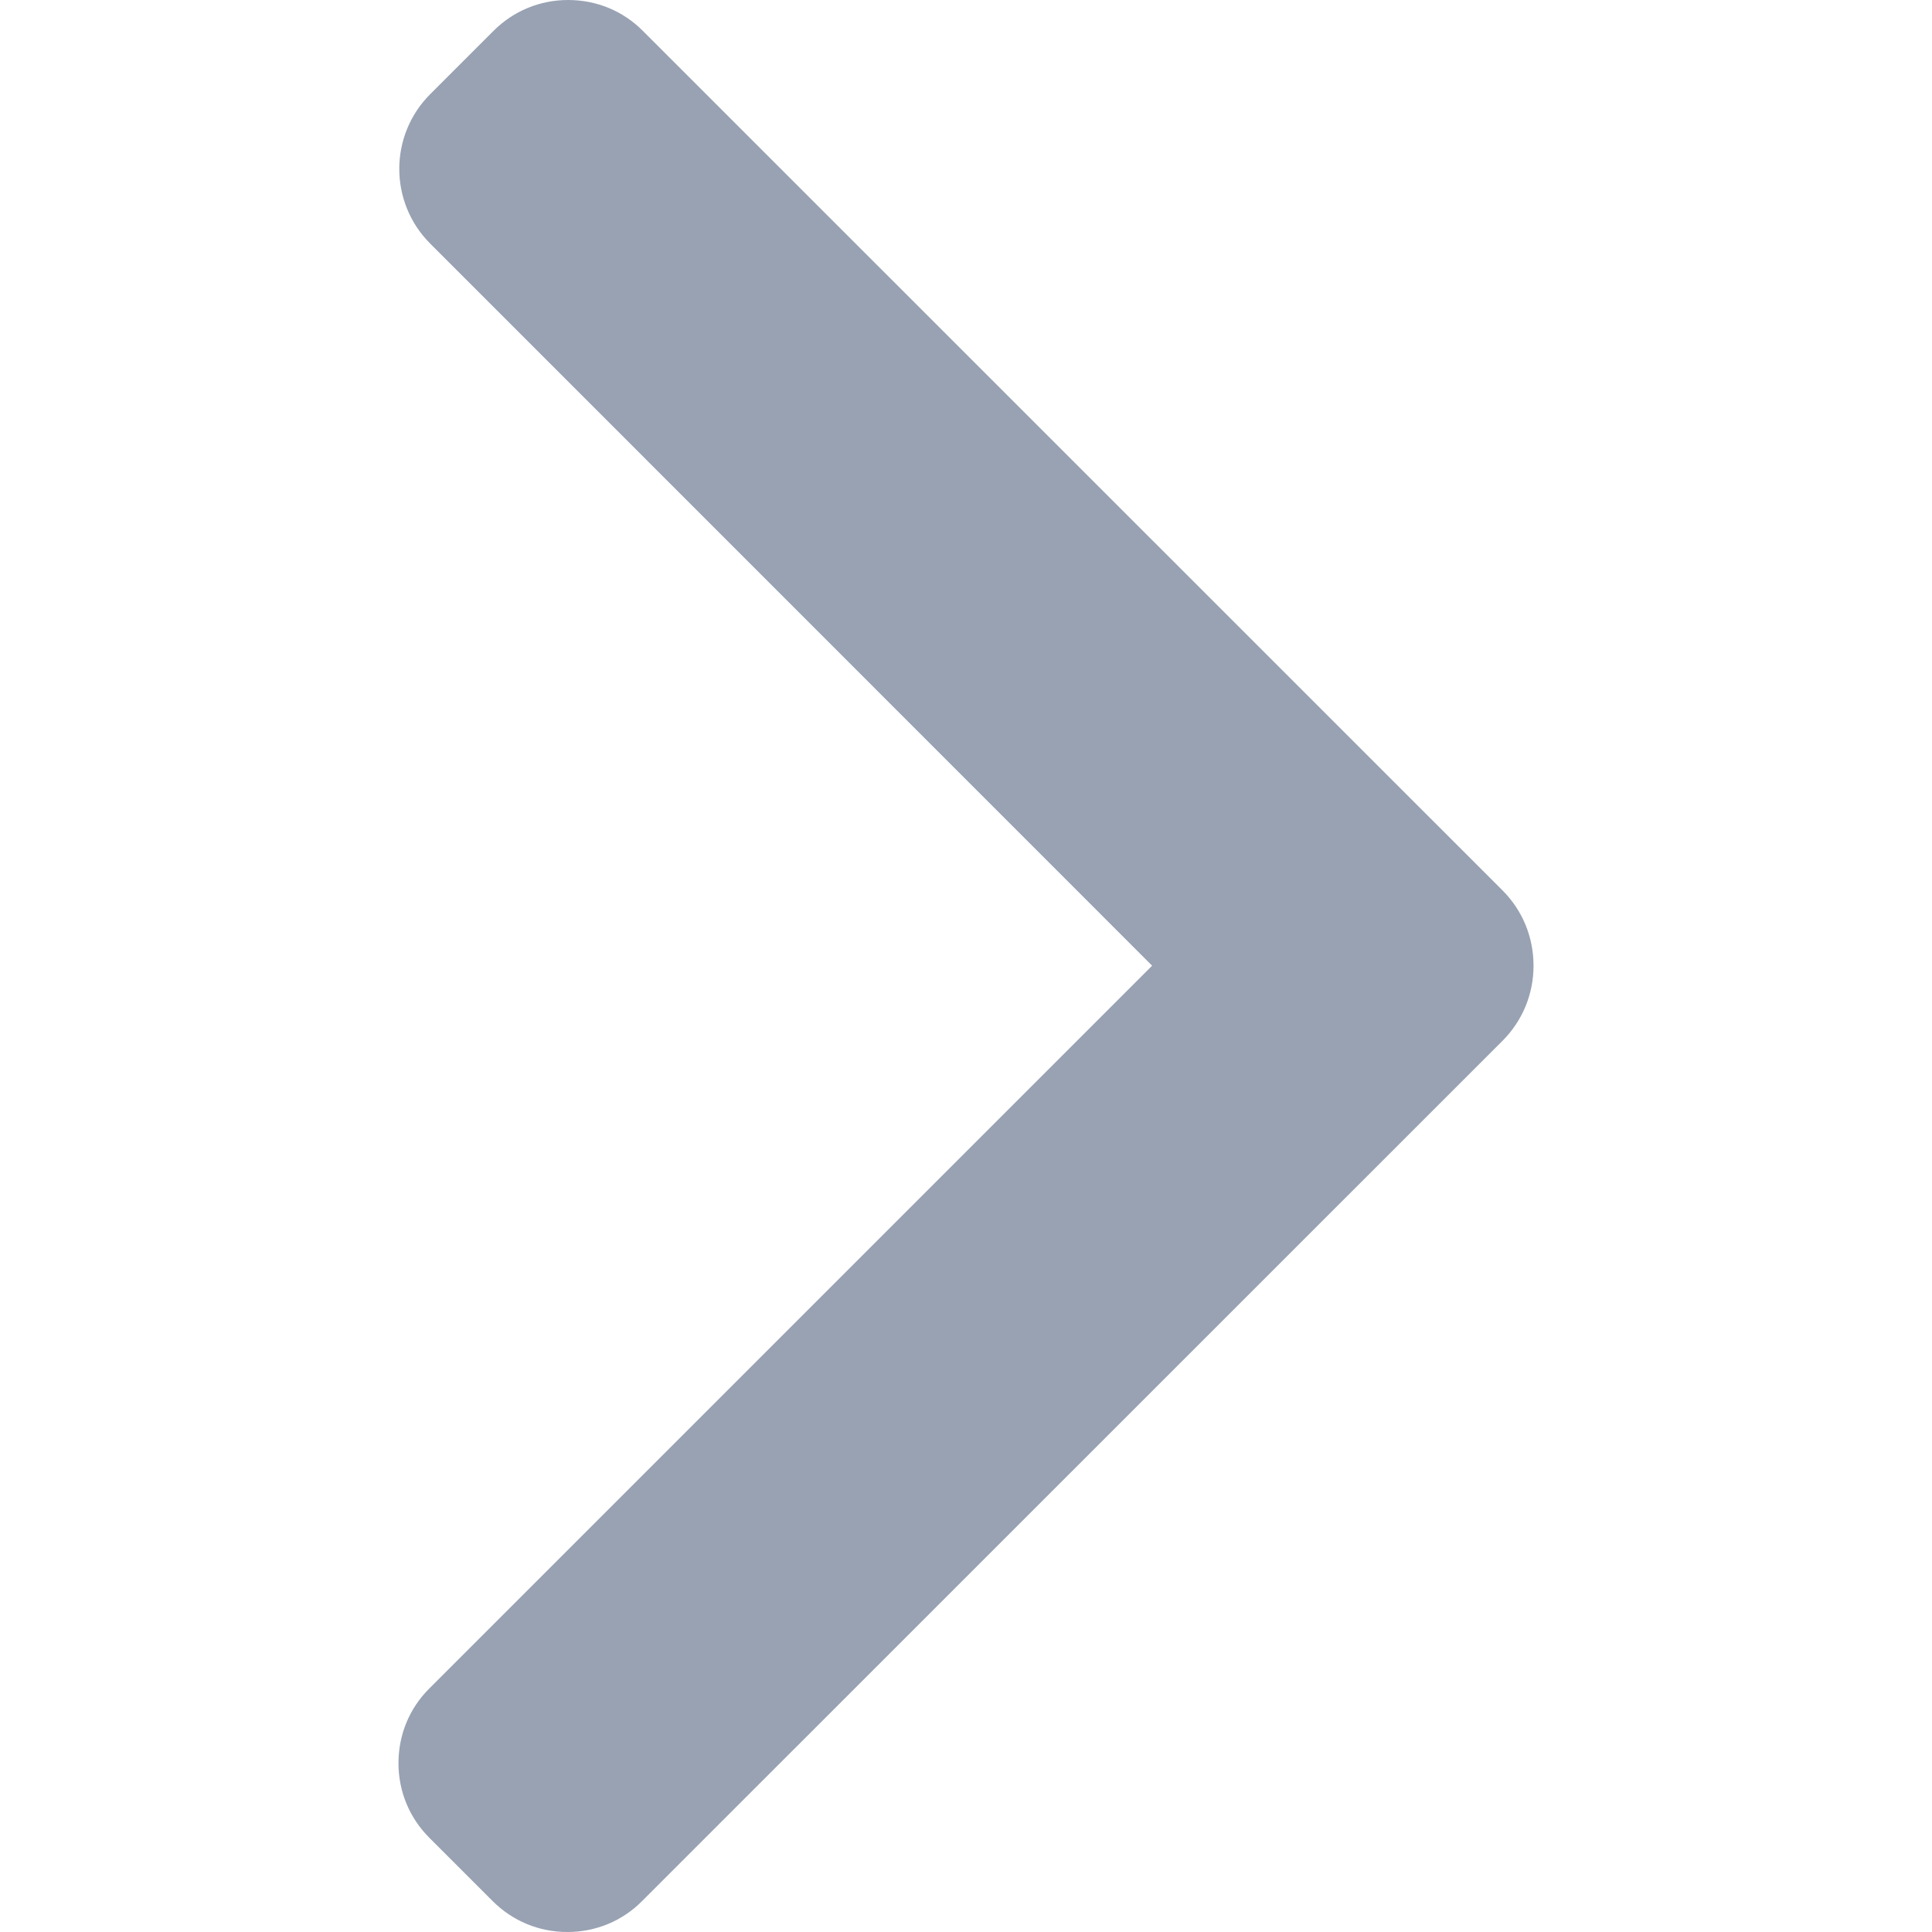
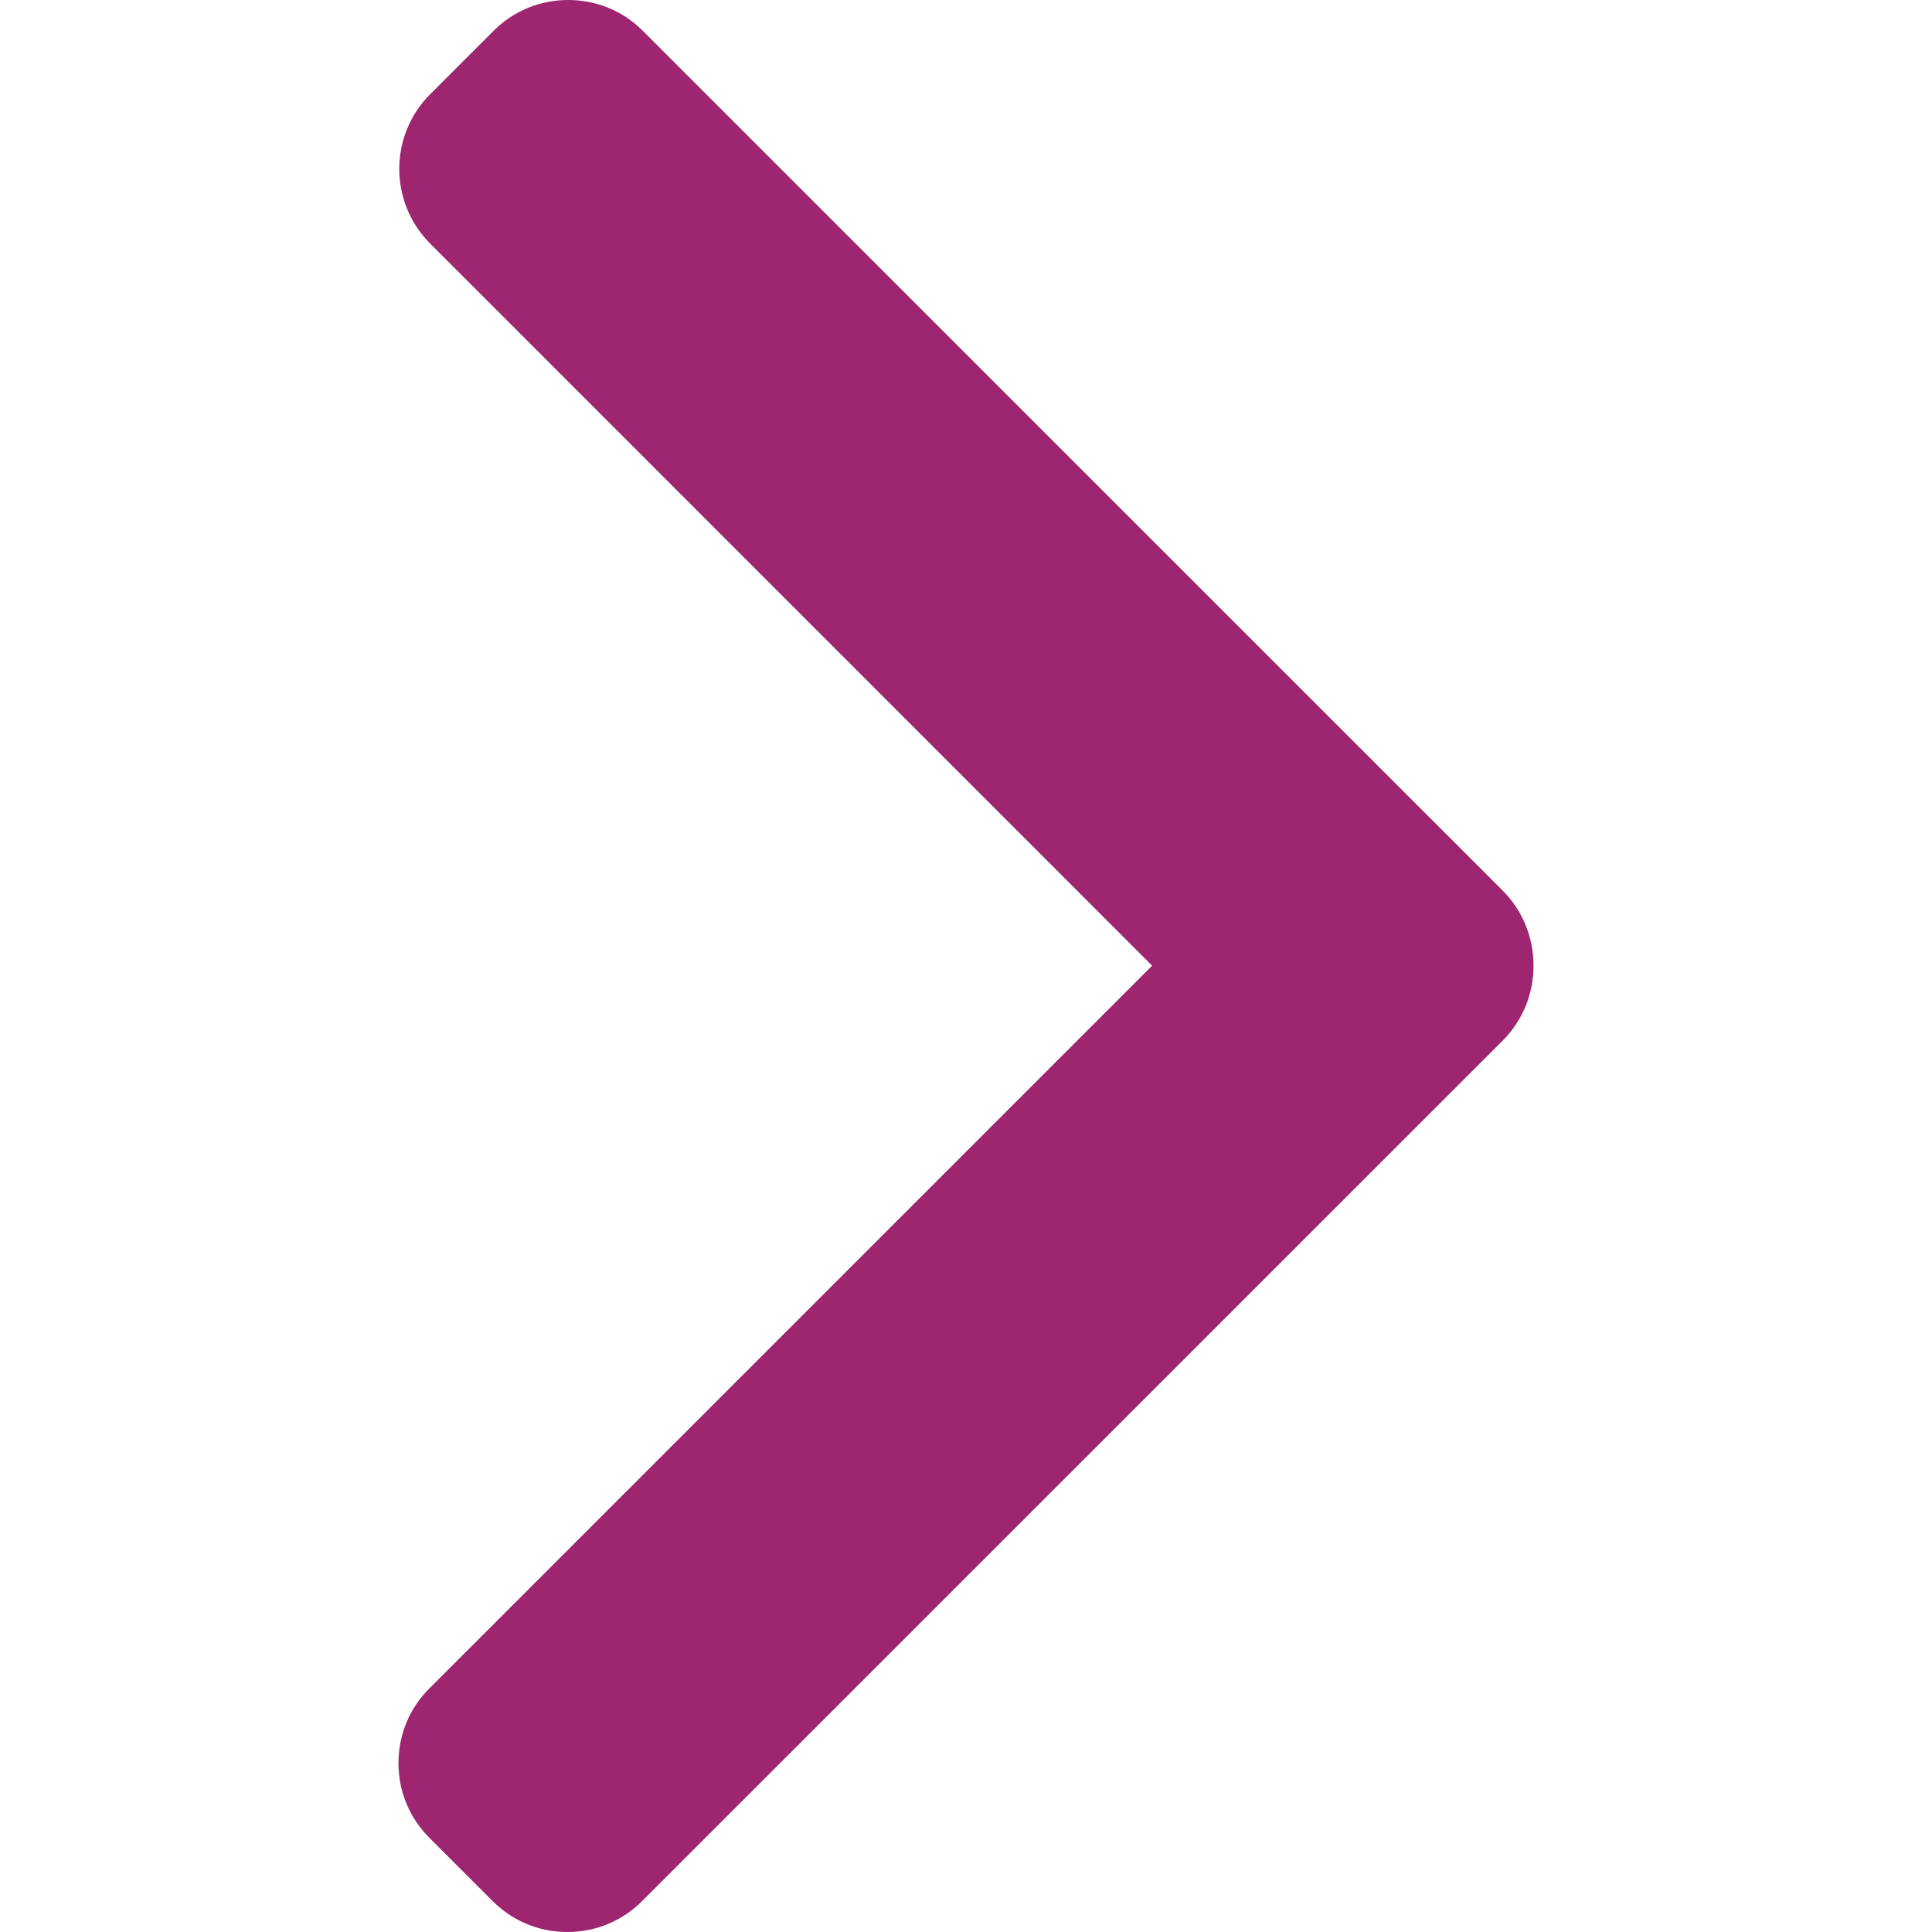
- <svg xmlns="http://www.w3.org/2000/svg" width="12" height="12" viewBox="0 0 12 12" fill="none">
-   <path d="M9.334 5.532L3.993 0.192C3.87 0.068 3.705 0 3.529 0C3.353 0 3.189 0.068 3.065 0.192L2.672 0.585C2.416 0.841 2.416 1.257 2.672 1.513L7.156 5.998L2.667 10.487C2.543 10.61 2.475 10.775 2.475 10.951C2.475 11.127 2.543 11.291 2.667 11.415L3.06 11.808C3.184 11.932 3.348 12 3.524 12C3.7 12 3.865 11.932 3.988 11.808L9.334 6.463C9.457 6.339 9.525 6.174 9.525 5.998C9.525 5.821 9.457 5.656 9.334 5.532Z" fill="#98A2B3" />
+ <svg xmlns="http://www.w3.org/2000/svg" width="12" height="12" viewBox="0 0 12 12">
+   <path d="M9.334 5.532L3.993 0.192C3.87 0.068 3.705 0 3.529 0C3.353 0 3.189 0.068 3.065 0.192L2.672 0.585C2.416 0.841 2.416 1.257 2.672 1.513L7.156 5.998L2.667 10.487C2.543 10.61 2.475 10.775 2.475 10.951C2.475 11.127 2.543 11.291 2.667 11.415L3.06 11.808C3.184 11.932 3.348 12 3.524 12C3.7 12 3.865 11.932 3.988 11.808L9.334 6.463C9.457 6.339 9.525 6.174 9.525 5.998C9.525 5.821 9.457 5.656 9.334 5.532Z" fill="#9E2570" />
</svg>
